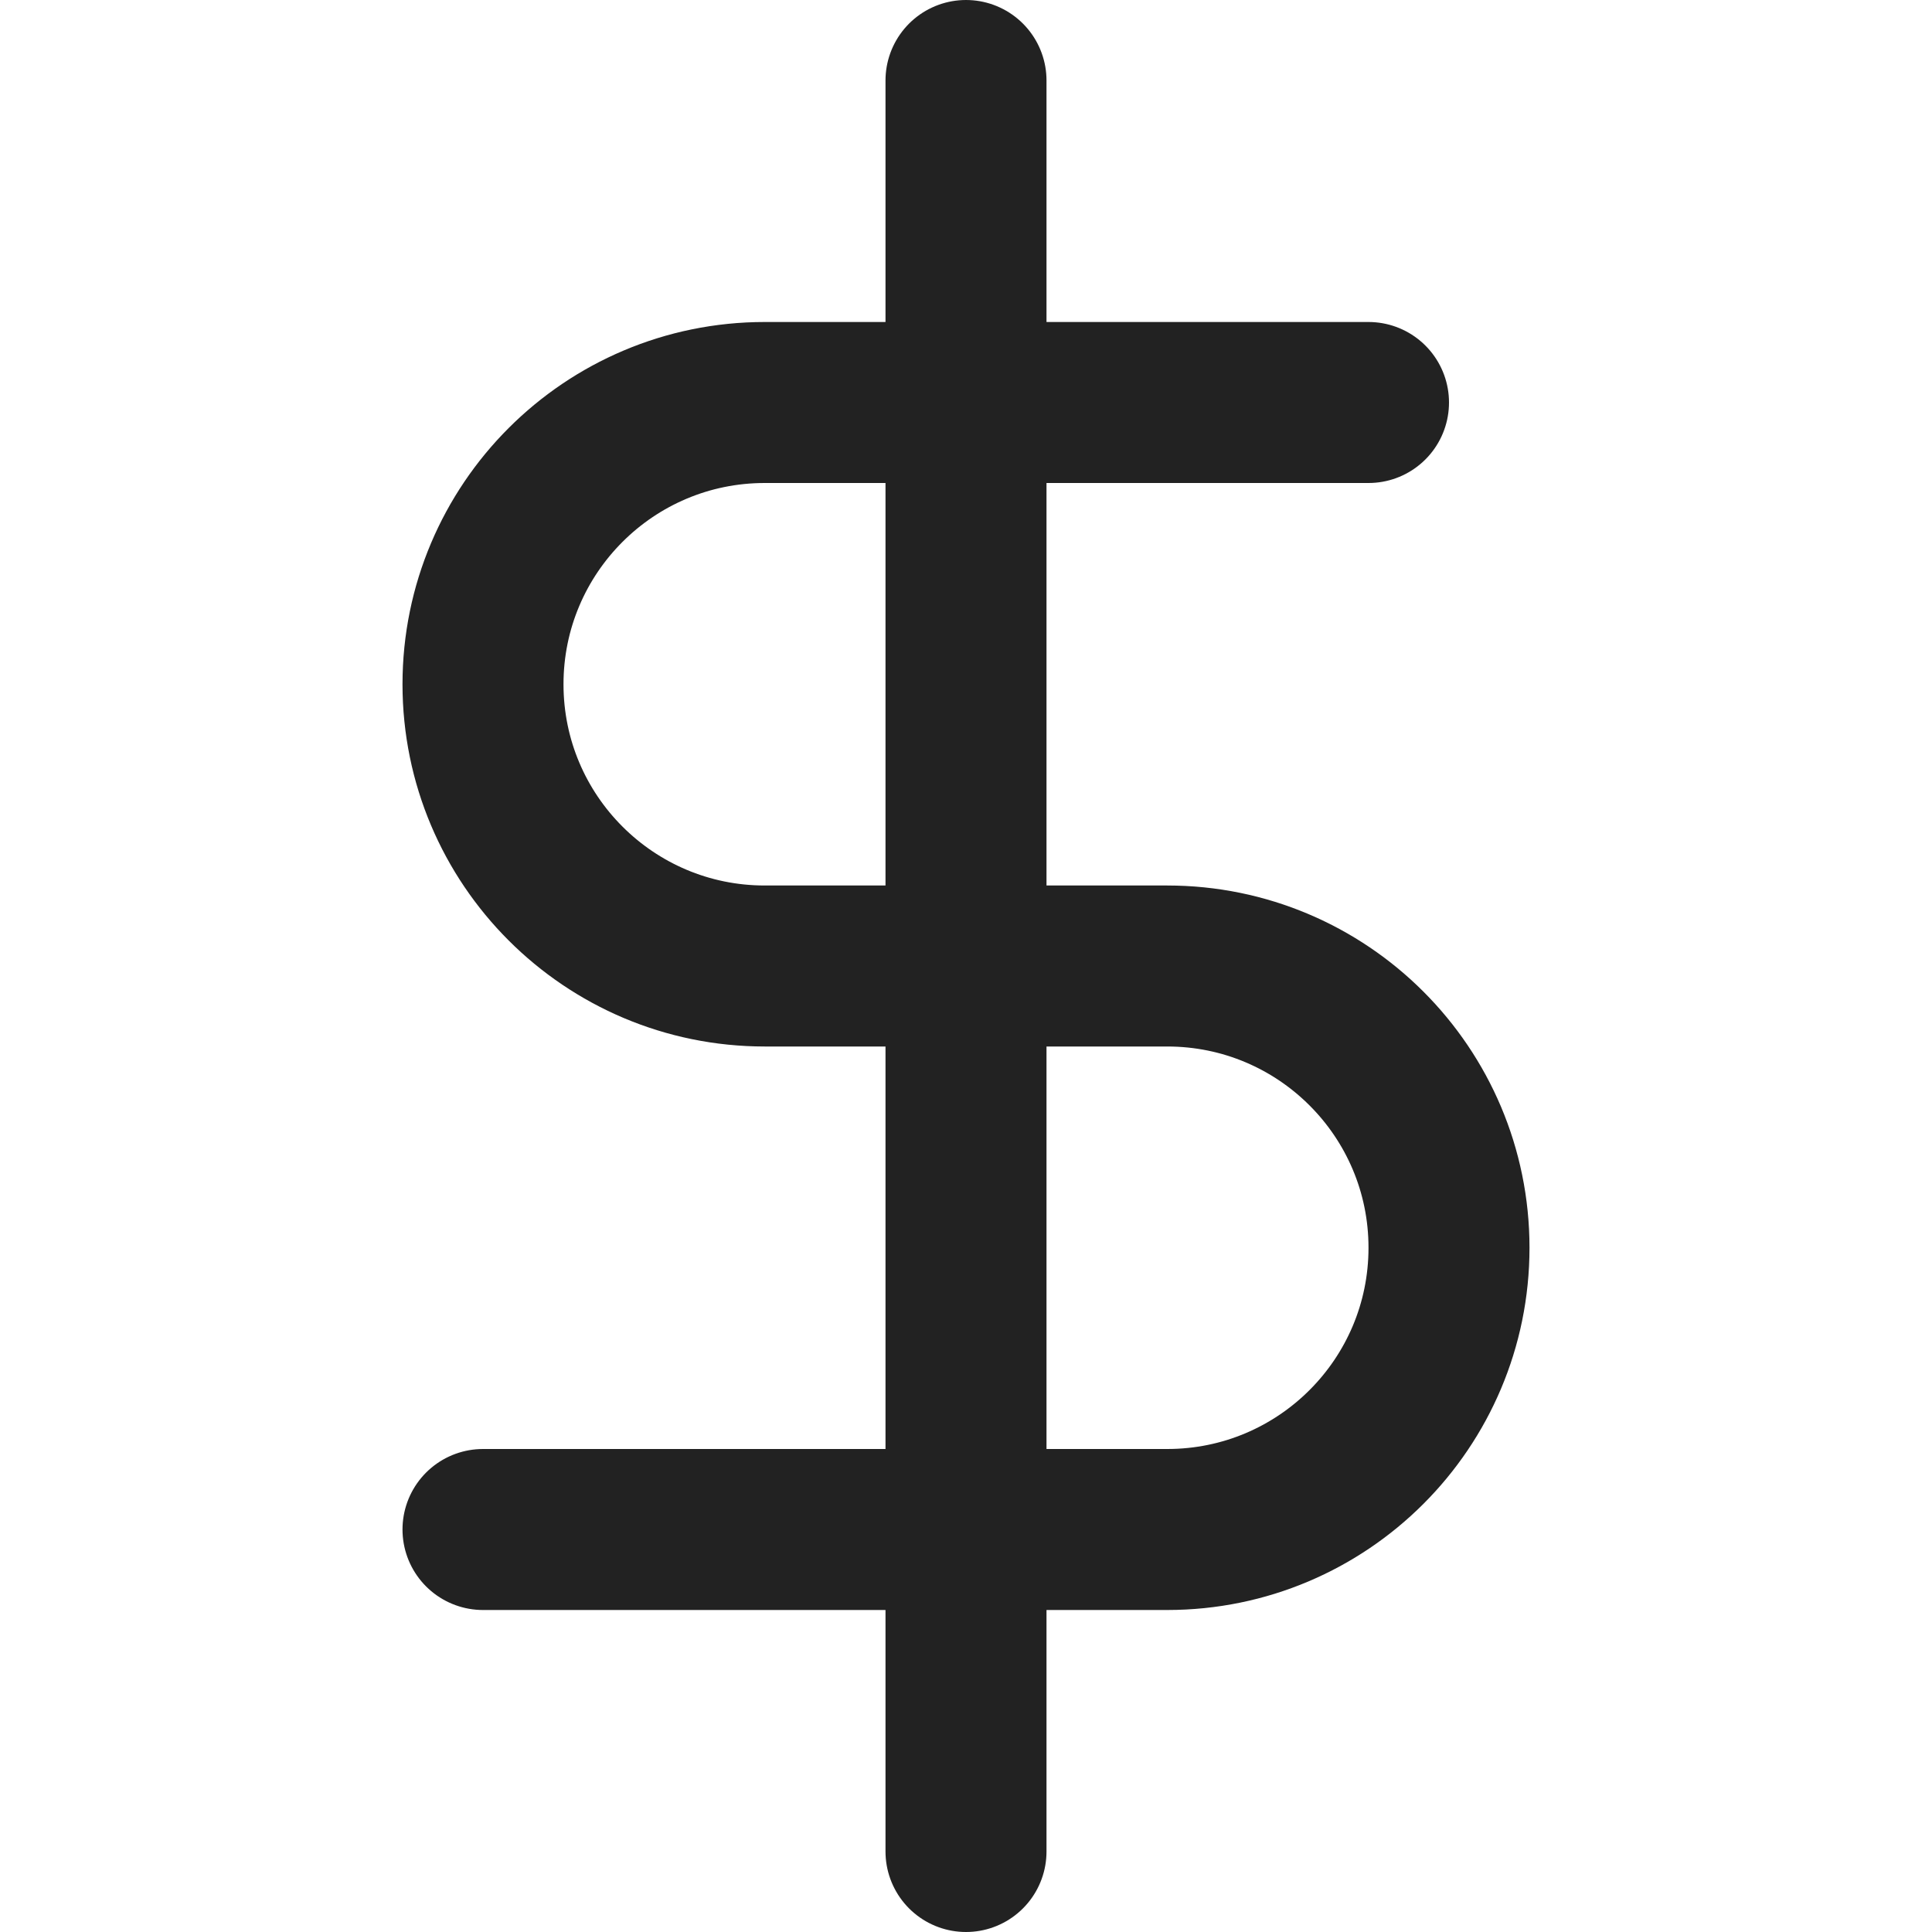
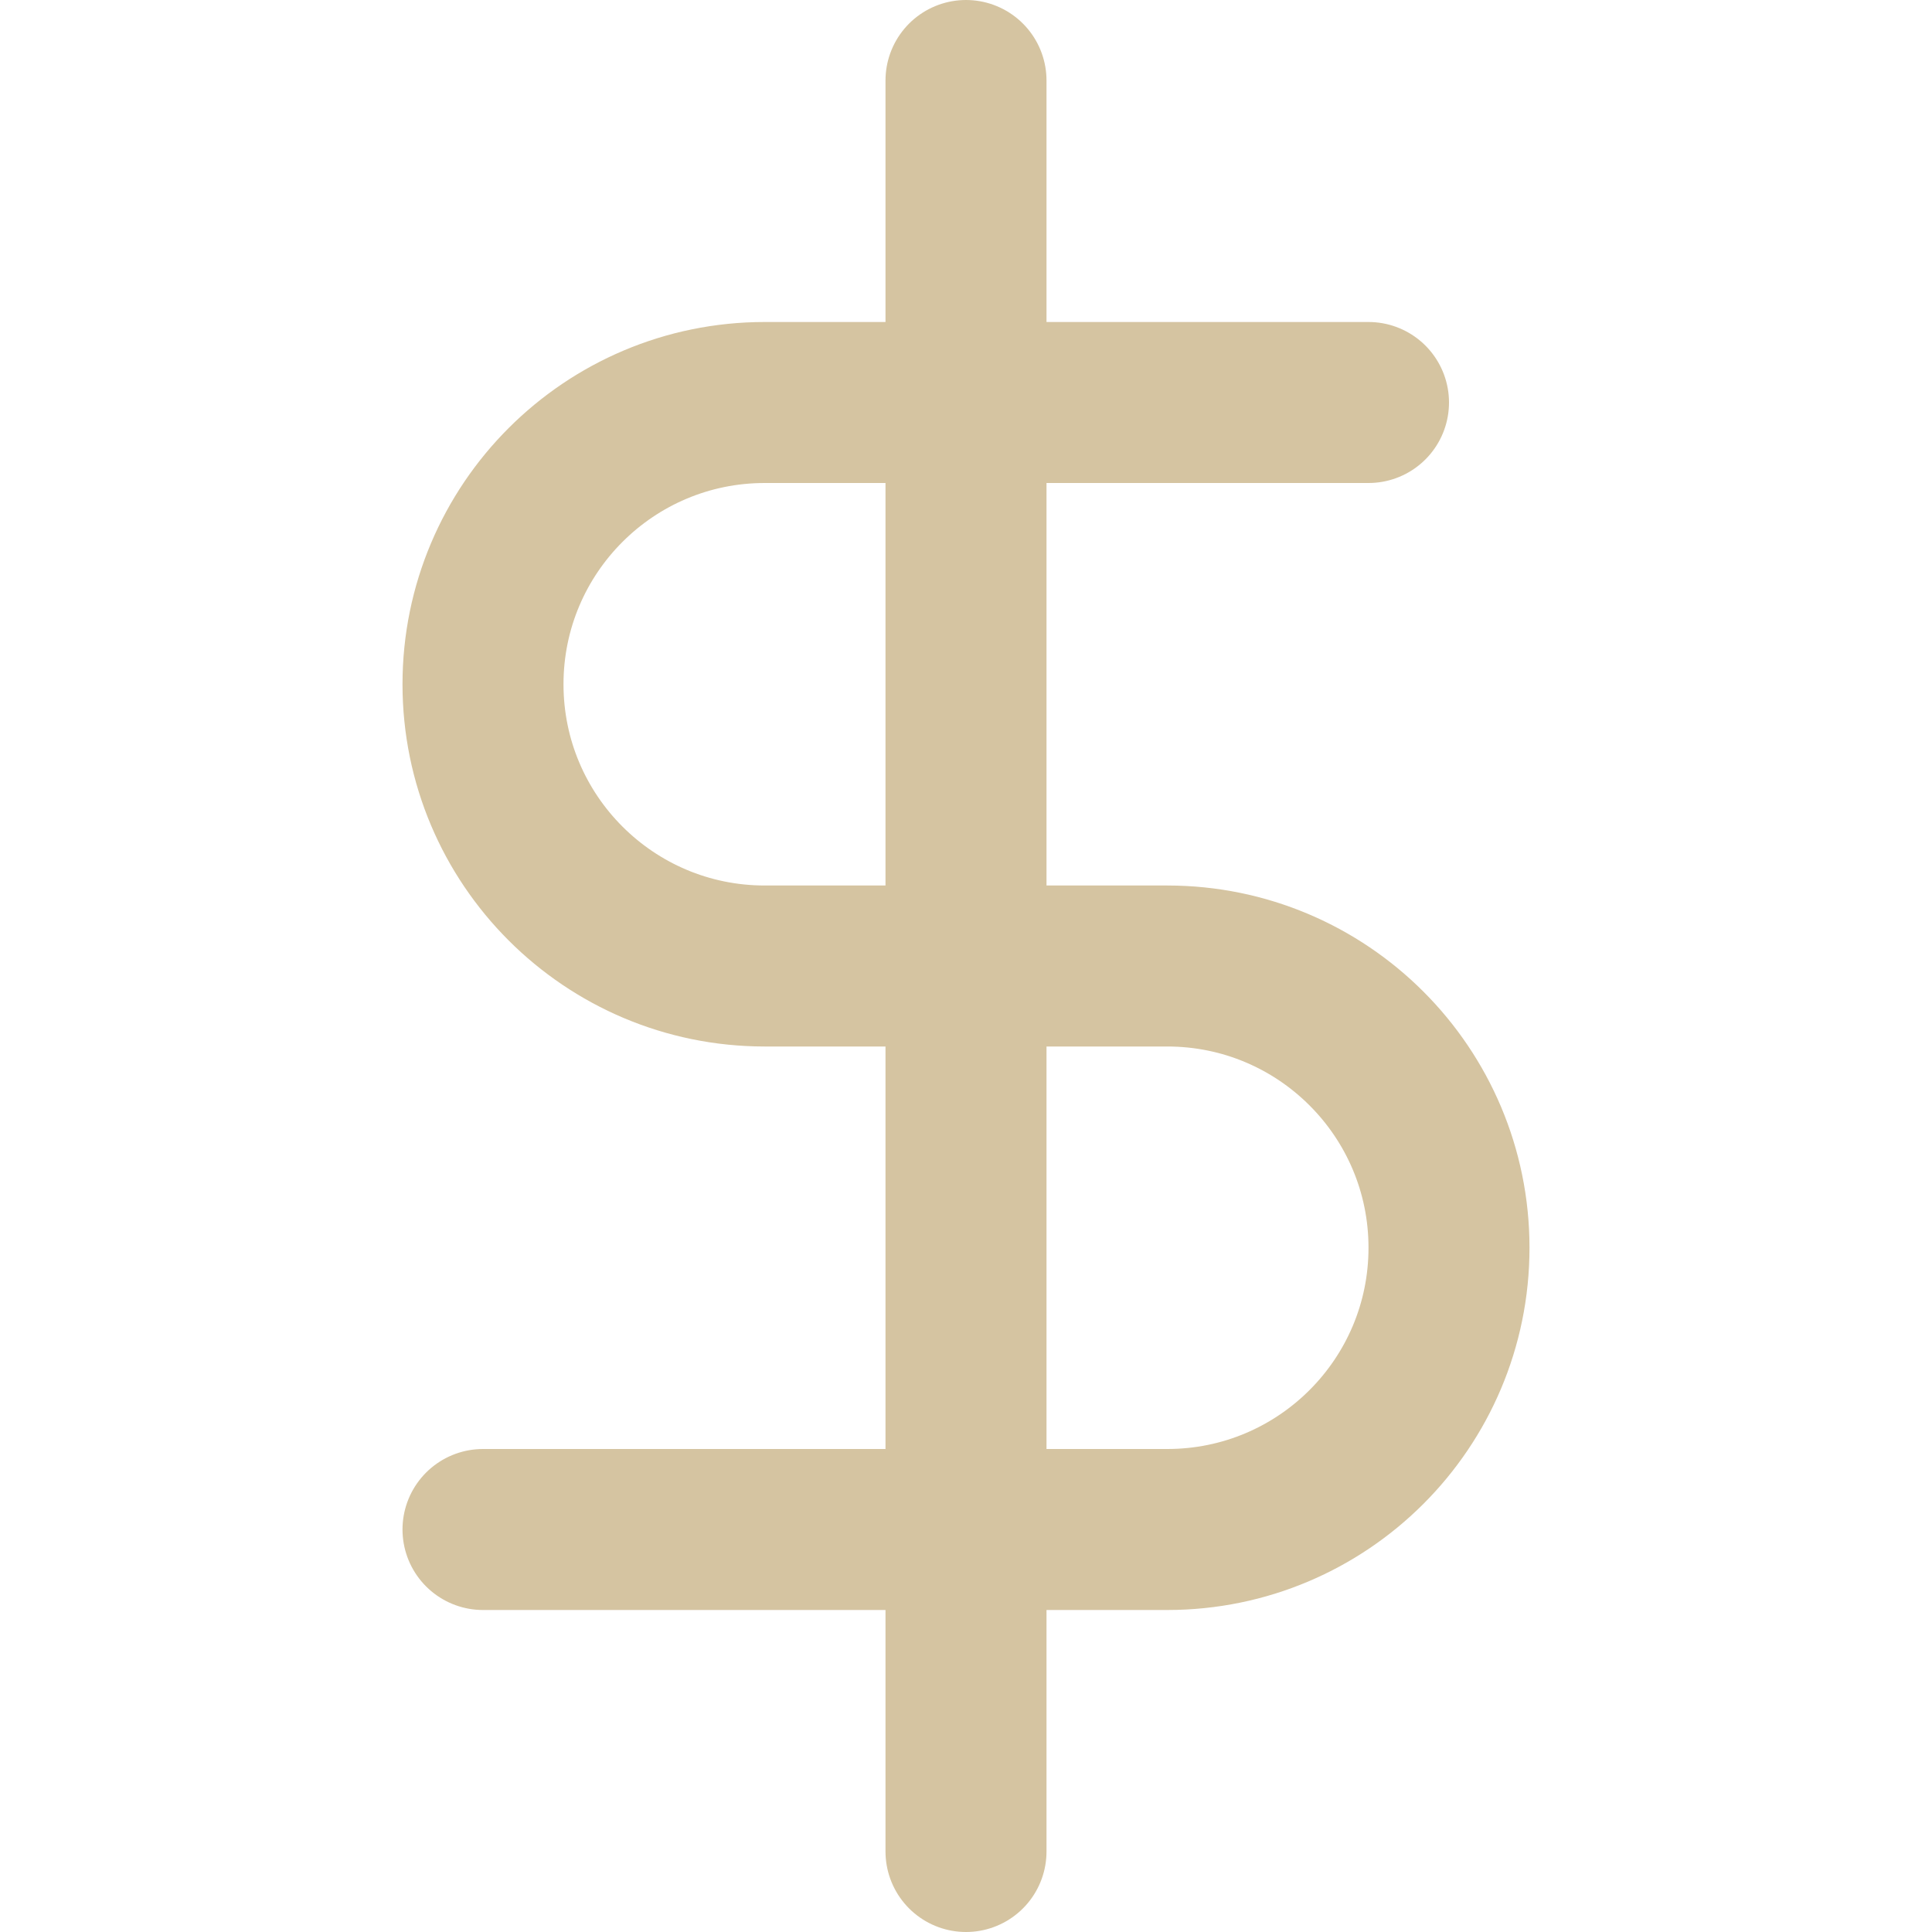
- <svg xmlns="http://www.w3.org/2000/svg" width="24" height="24" viewBox="0 0 24 24" fill="none" stroke="#222222" stroke-width="2" stroke-linecap="round" stroke-linejoin="round" class="feather feather-dollar-sign">
+ <svg xmlns="http://www.w3.org/2000/svg" width="24" height="24" viewBox="0 0 24 24" fill="none" stroke="#d5c4a1" stroke-width="2" stroke-linecap="round" stroke-linejoin="round" class="feather feather-dollar-sign">
  <line x1="12" y1="1" x2="12" y2="23" />
  <path d="M17 5H9.5a3.5 3.5 0 0 0 0 7h5a3.5 3.5 0 0 1 0 7H6" />
</svg>
